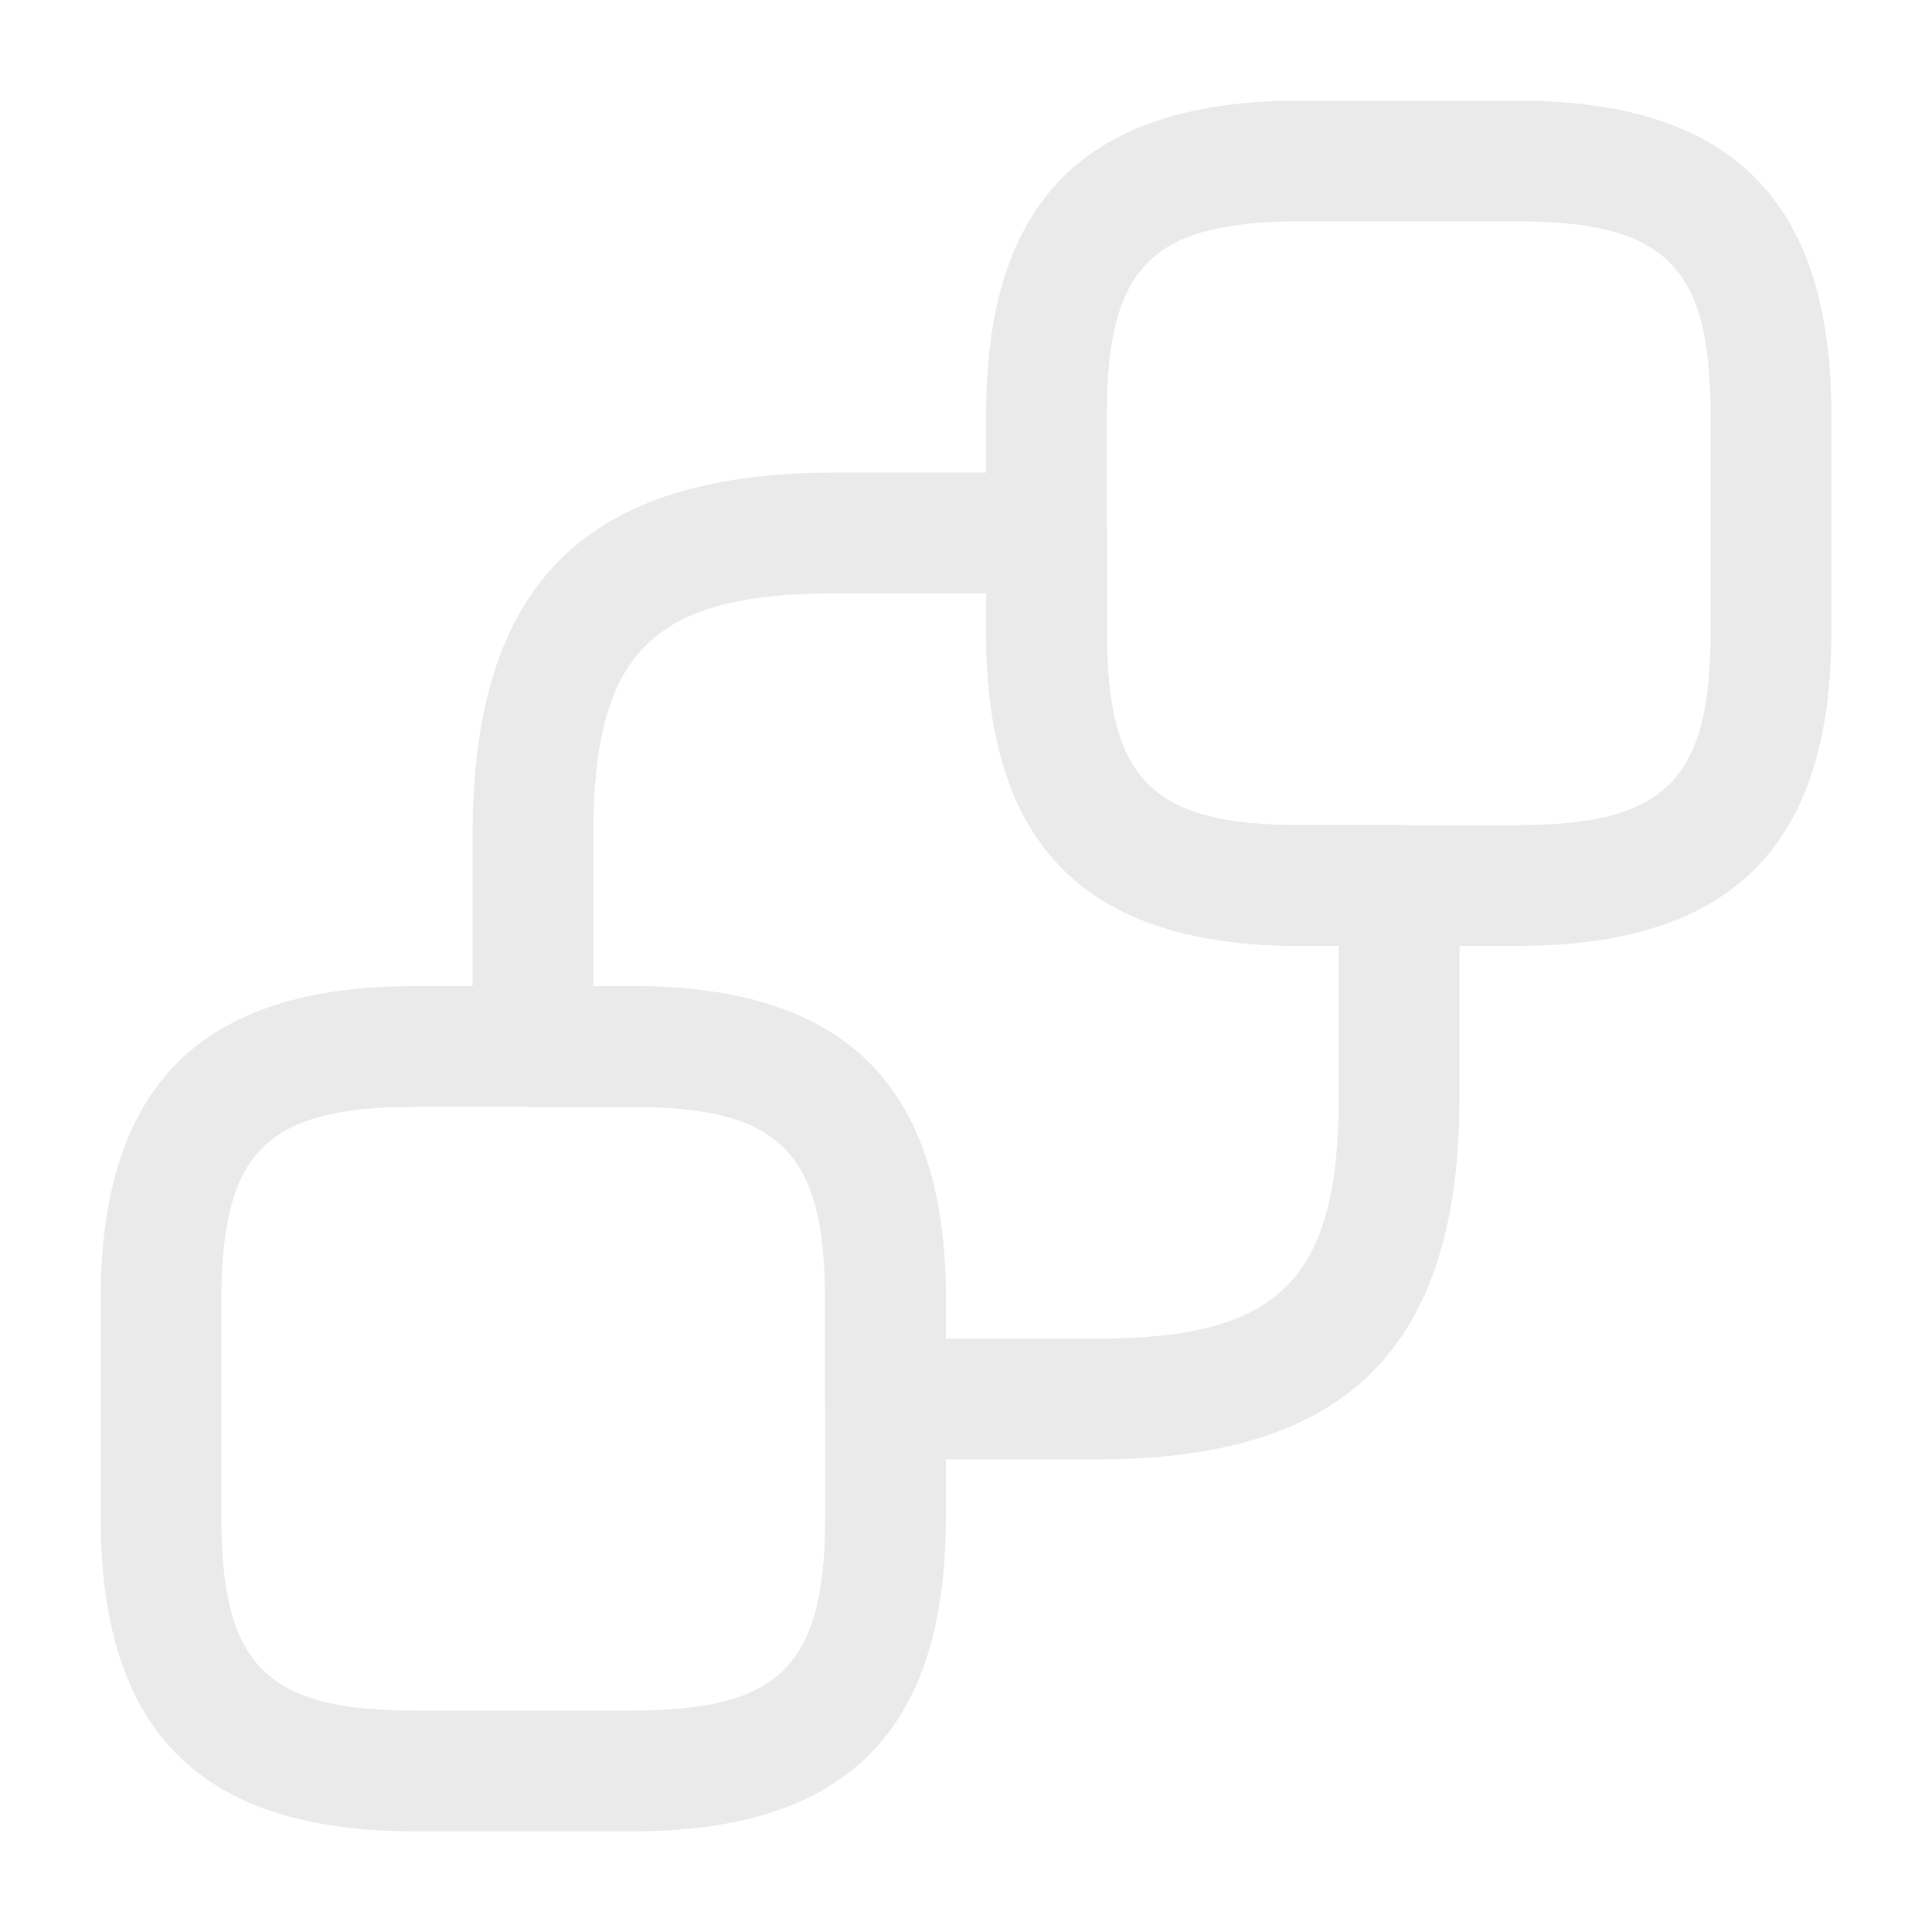
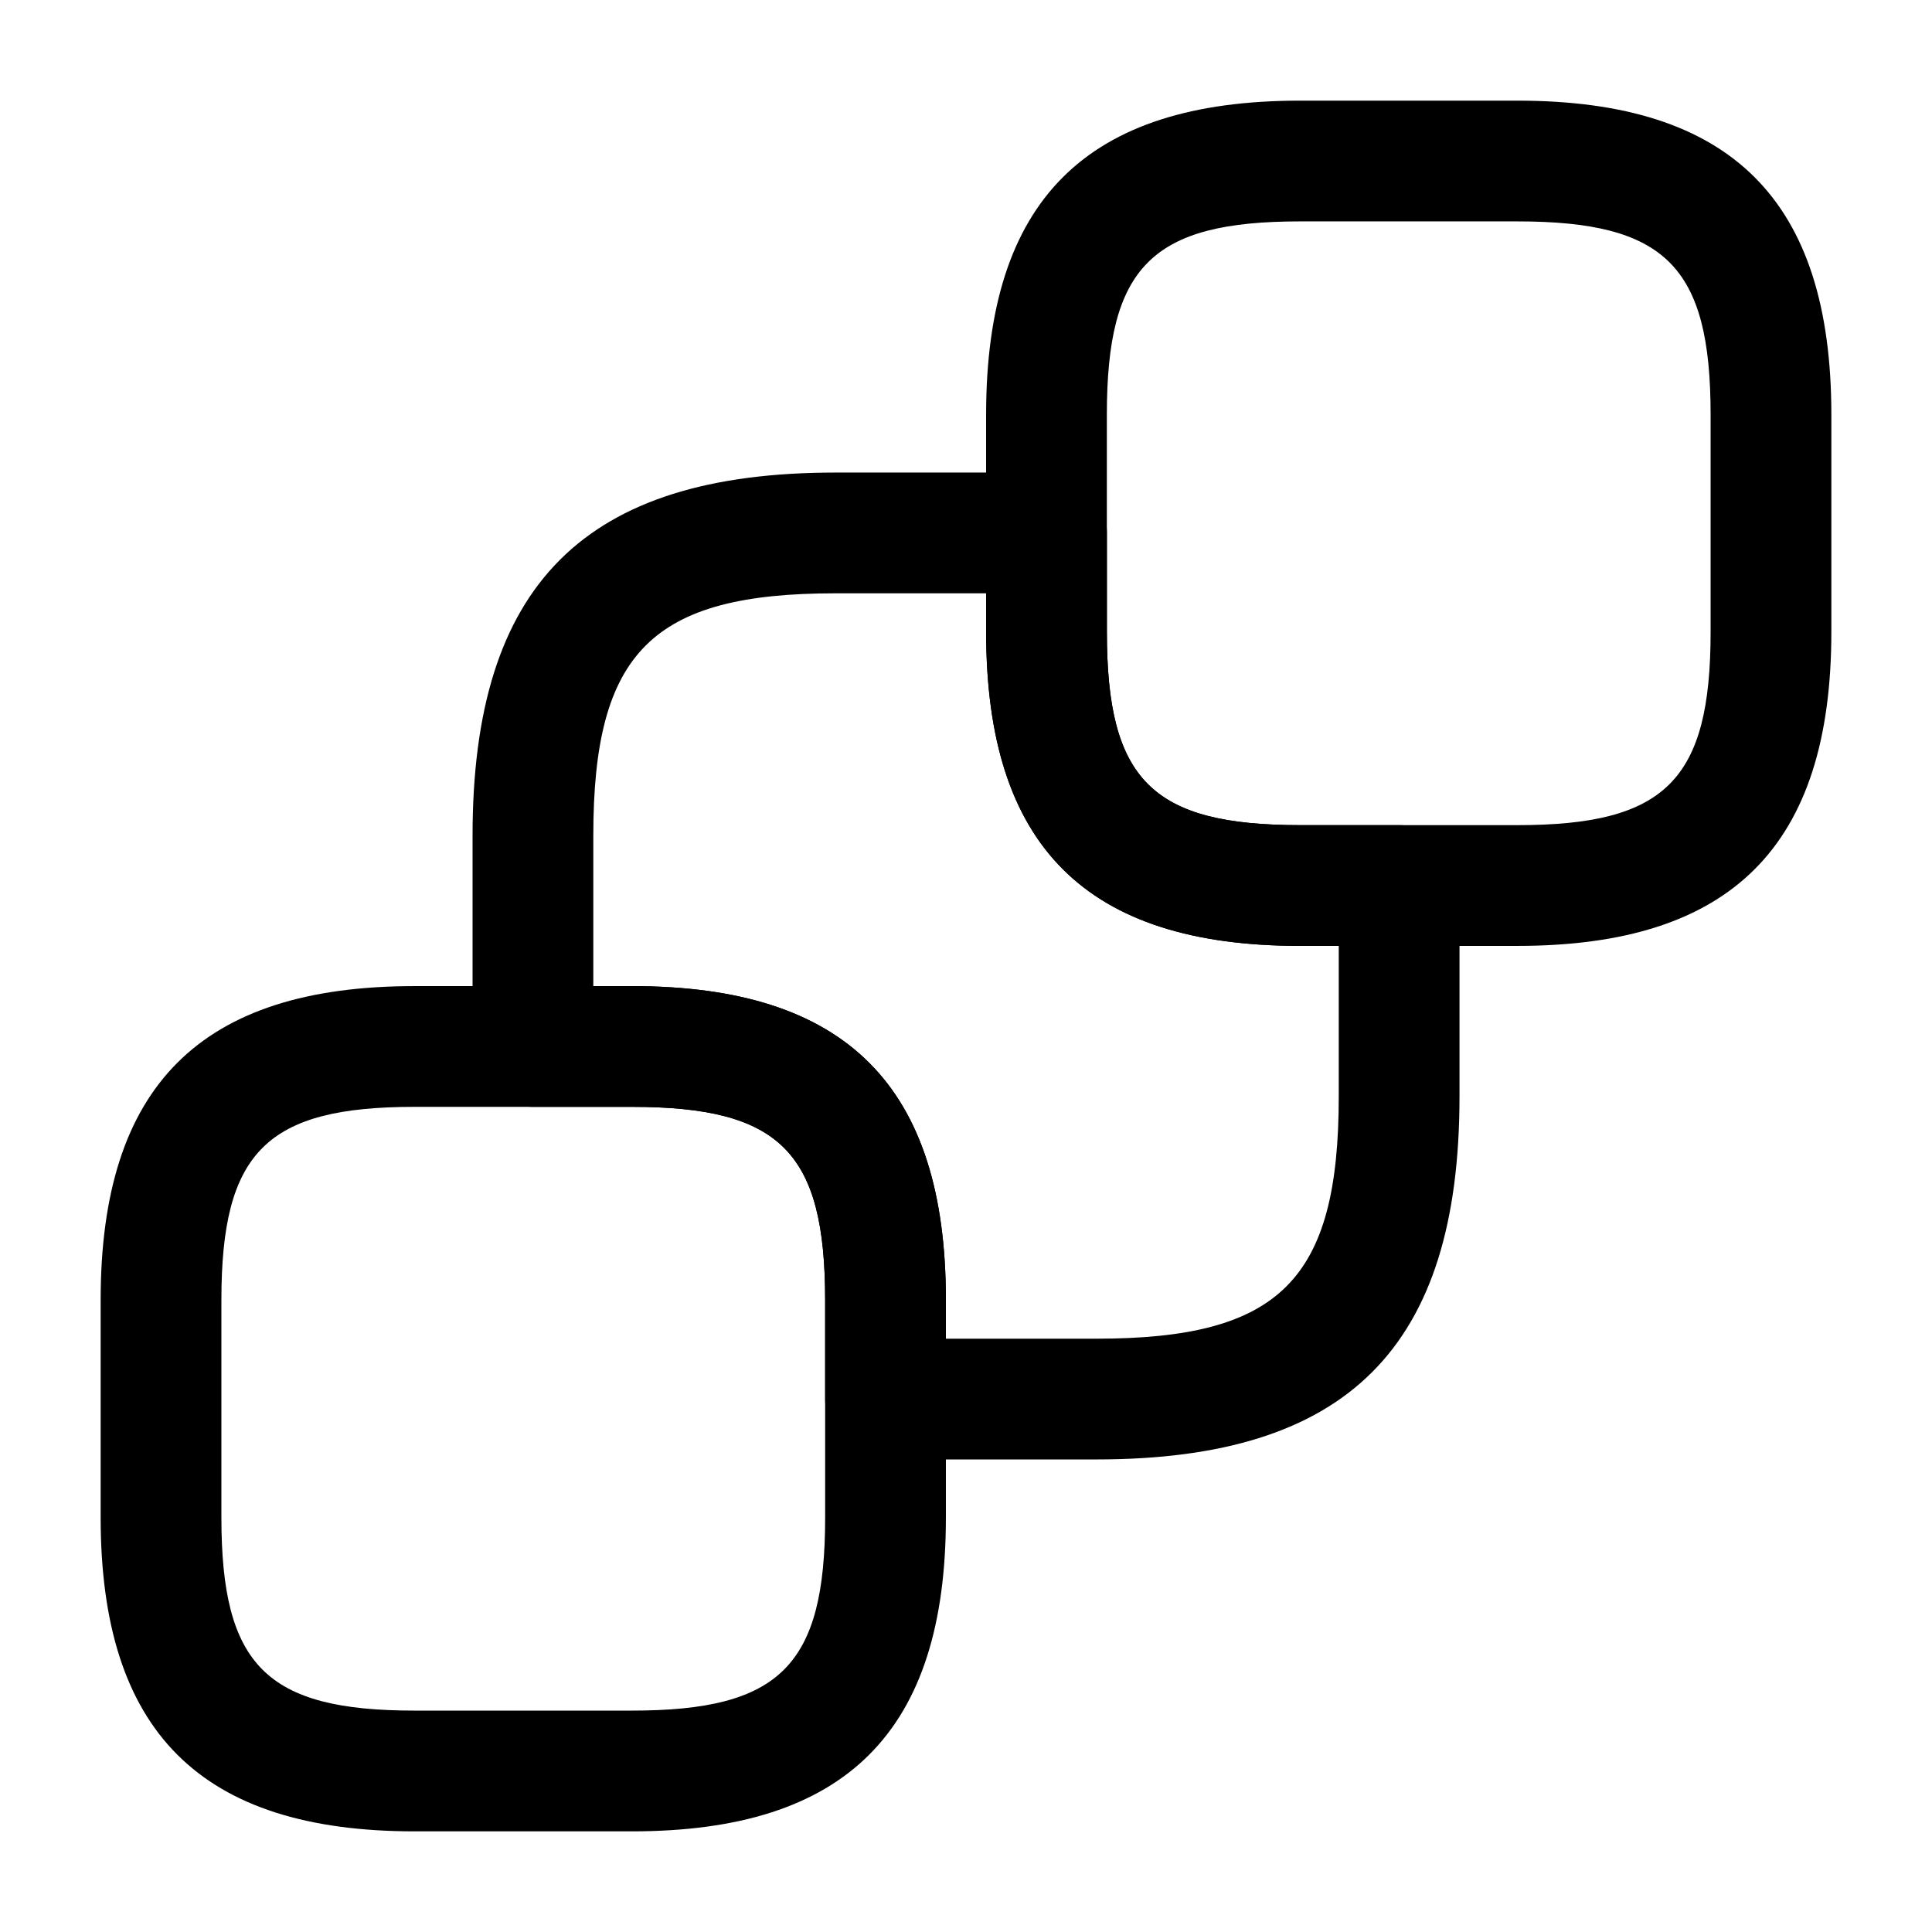
<svg xmlns="http://www.w3.org/2000/svg" width="32" height="32" viewBox="0 0 32 32" fill="none">
-   <path d="M25.133 15.667H21.533C17.987 15.667 16.333 14.013 16.333 10.467V6.867C16.333 3.32 17.987 1.667 21.533 1.667H25.133C28.68 1.667 30.333 3.32 30.333 6.867V10.467C30.333 14.013 28.68 15.667 25.133 15.667ZM21.533 3.667C19.08 3.667 18.333 4.413 18.333 6.867V10.467C18.333 12.92 19.08 13.667 21.533 13.667H25.133C27.587 13.667 28.333 12.92 28.333 10.467V6.867C28.333 4.413 27.587 3.667 25.133 3.667H21.533Z" fill="#EAEAEA" />
-   <path d="M10.467 30.333H6.867C3.32 30.333 1.667 28.68 1.667 25.133V21.533C1.667 17.987 3.32 16.333 6.867 16.333H10.467C14.013 16.333 15.667 17.987 15.667 21.533V25.133C15.667 28.68 14.013 30.333 10.467 30.333ZM6.867 18.333C4.413 18.333 3.667 19.08 3.667 21.533V25.133C3.667 27.587 4.413 28.333 6.867 28.333H10.467C12.92 28.333 13.667 27.587 13.667 25.133V21.533C13.667 19.08 12.92 18.333 10.467 18.333H6.867Z" fill="#EAEAEA" />
-   <path d="M18.16 24.173H14.667C14.12 24.173 13.667 23.72 13.667 23.173V21.533C13.667 19.08 12.92 18.333 10.467 18.333H8.827C8.28 18.333 7.827 17.88 7.827 17.333V13.84C7.827 9.68 9.68 7.827 13.84 7.827H17.334C17.88 7.827 18.334 8.28 18.334 8.827V10.467C18.334 12.92 19.08 13.667 21.534 13.667H23.174C23.72 13.667 24.174 14.12 24.174 14.667V18.16C24.174 22.32 22.32 24.173 18.16 24.173ZM15.667 22.173H18.16C21.2 22.173 22.174 21.2 22.174 18.16V15.667H21.534C17.987 15.667 16.334 14.013 16.334 10.467V9.827H13.84C10.8 9.827 9.827 10.8 9.827 13.84V16.333H10.467C14.014 16.333 15.667 17.987 15.667 21.533V22.173Z" fill="#EAEAEA" />
+   <path d="M25.133 15.667H21.533C17.987 15.667 16.333 14.013 16.333 10.467V6.867C16.333 3.32 17.987 1.667 21.533 1.667H25.133C28.68 1.667 30.333 3.32 30.333 6.867V10.467C30.333 14.013 28.68 15.667 25.133 15.667ZM21.533 3.667C19.08 3.667 18.333 4.413 18.333 6.867V10.467C18.333 12.92 19.08 13.667 21.533 13.667H25.133C27.587 13.667 28.333 12.92 28.333 10.467V6.867C28.333 4.413 27.587 3.667 25.133 3.667H21.533Z" fill="currentColor" />
+   <path d="M10.467 30.333H6.867C3.32 30.333 1.667 28.68 1.667 25.133V21.533C1.667 17.987 3.32 16.333 6.867 16.333H10.467C14.013 16.333 15.667 17.987 15.667 21.533V25.133C15.667 28.68 14.013 30.333 10.467 30.333ZM6.867 18.333C4.413 18.333 3.667 19.08 3.667 21.533V25.133C3.667 27.587 4.413 28.333 6.867 28.333H10.467C12.92 28.333 13.667 27.587 13.667 25.133V21.533C13.667 19.08 12.92 18.333 10.467 18.333H6.867Z" fill="currentColor" />
+   <path d="M18.16 24.173H14.667C14.12 24.173 13.667 23.72 13.667 23.173V21.533C13.667 19.08 12.92 18.333 10.467 18.333H8.827C8.28 18.333 7.827 17.88 7.827 17.333V13.84C7.827 9.68 9.68 7.827 13.84 7.827H17.334C17.88 7.827 18.334 8.28 18.334 8.827V10.467C18.334 12.92 19.08 13.667 21.534 13.667H23.174C23.72 13.667 24.174 14.12 24.174 14.667V18.16C24.174 22.32 22.32 24.173 18.16 24.173ZM15.667 22.173H18.16C21.2 22.173 22.174 21.2 22.174 18.16V15.667H21.534C17.987 15.667 16.334 14.013 16.334 10.467V9.827H13.84C10.8 9.827 9.827 10.8 9.827 13.84V16.333H10.467C14.014 16.333 15.667 17.987 15.667 21.533V22.173Z" fill="currentColor" />
</svg>
